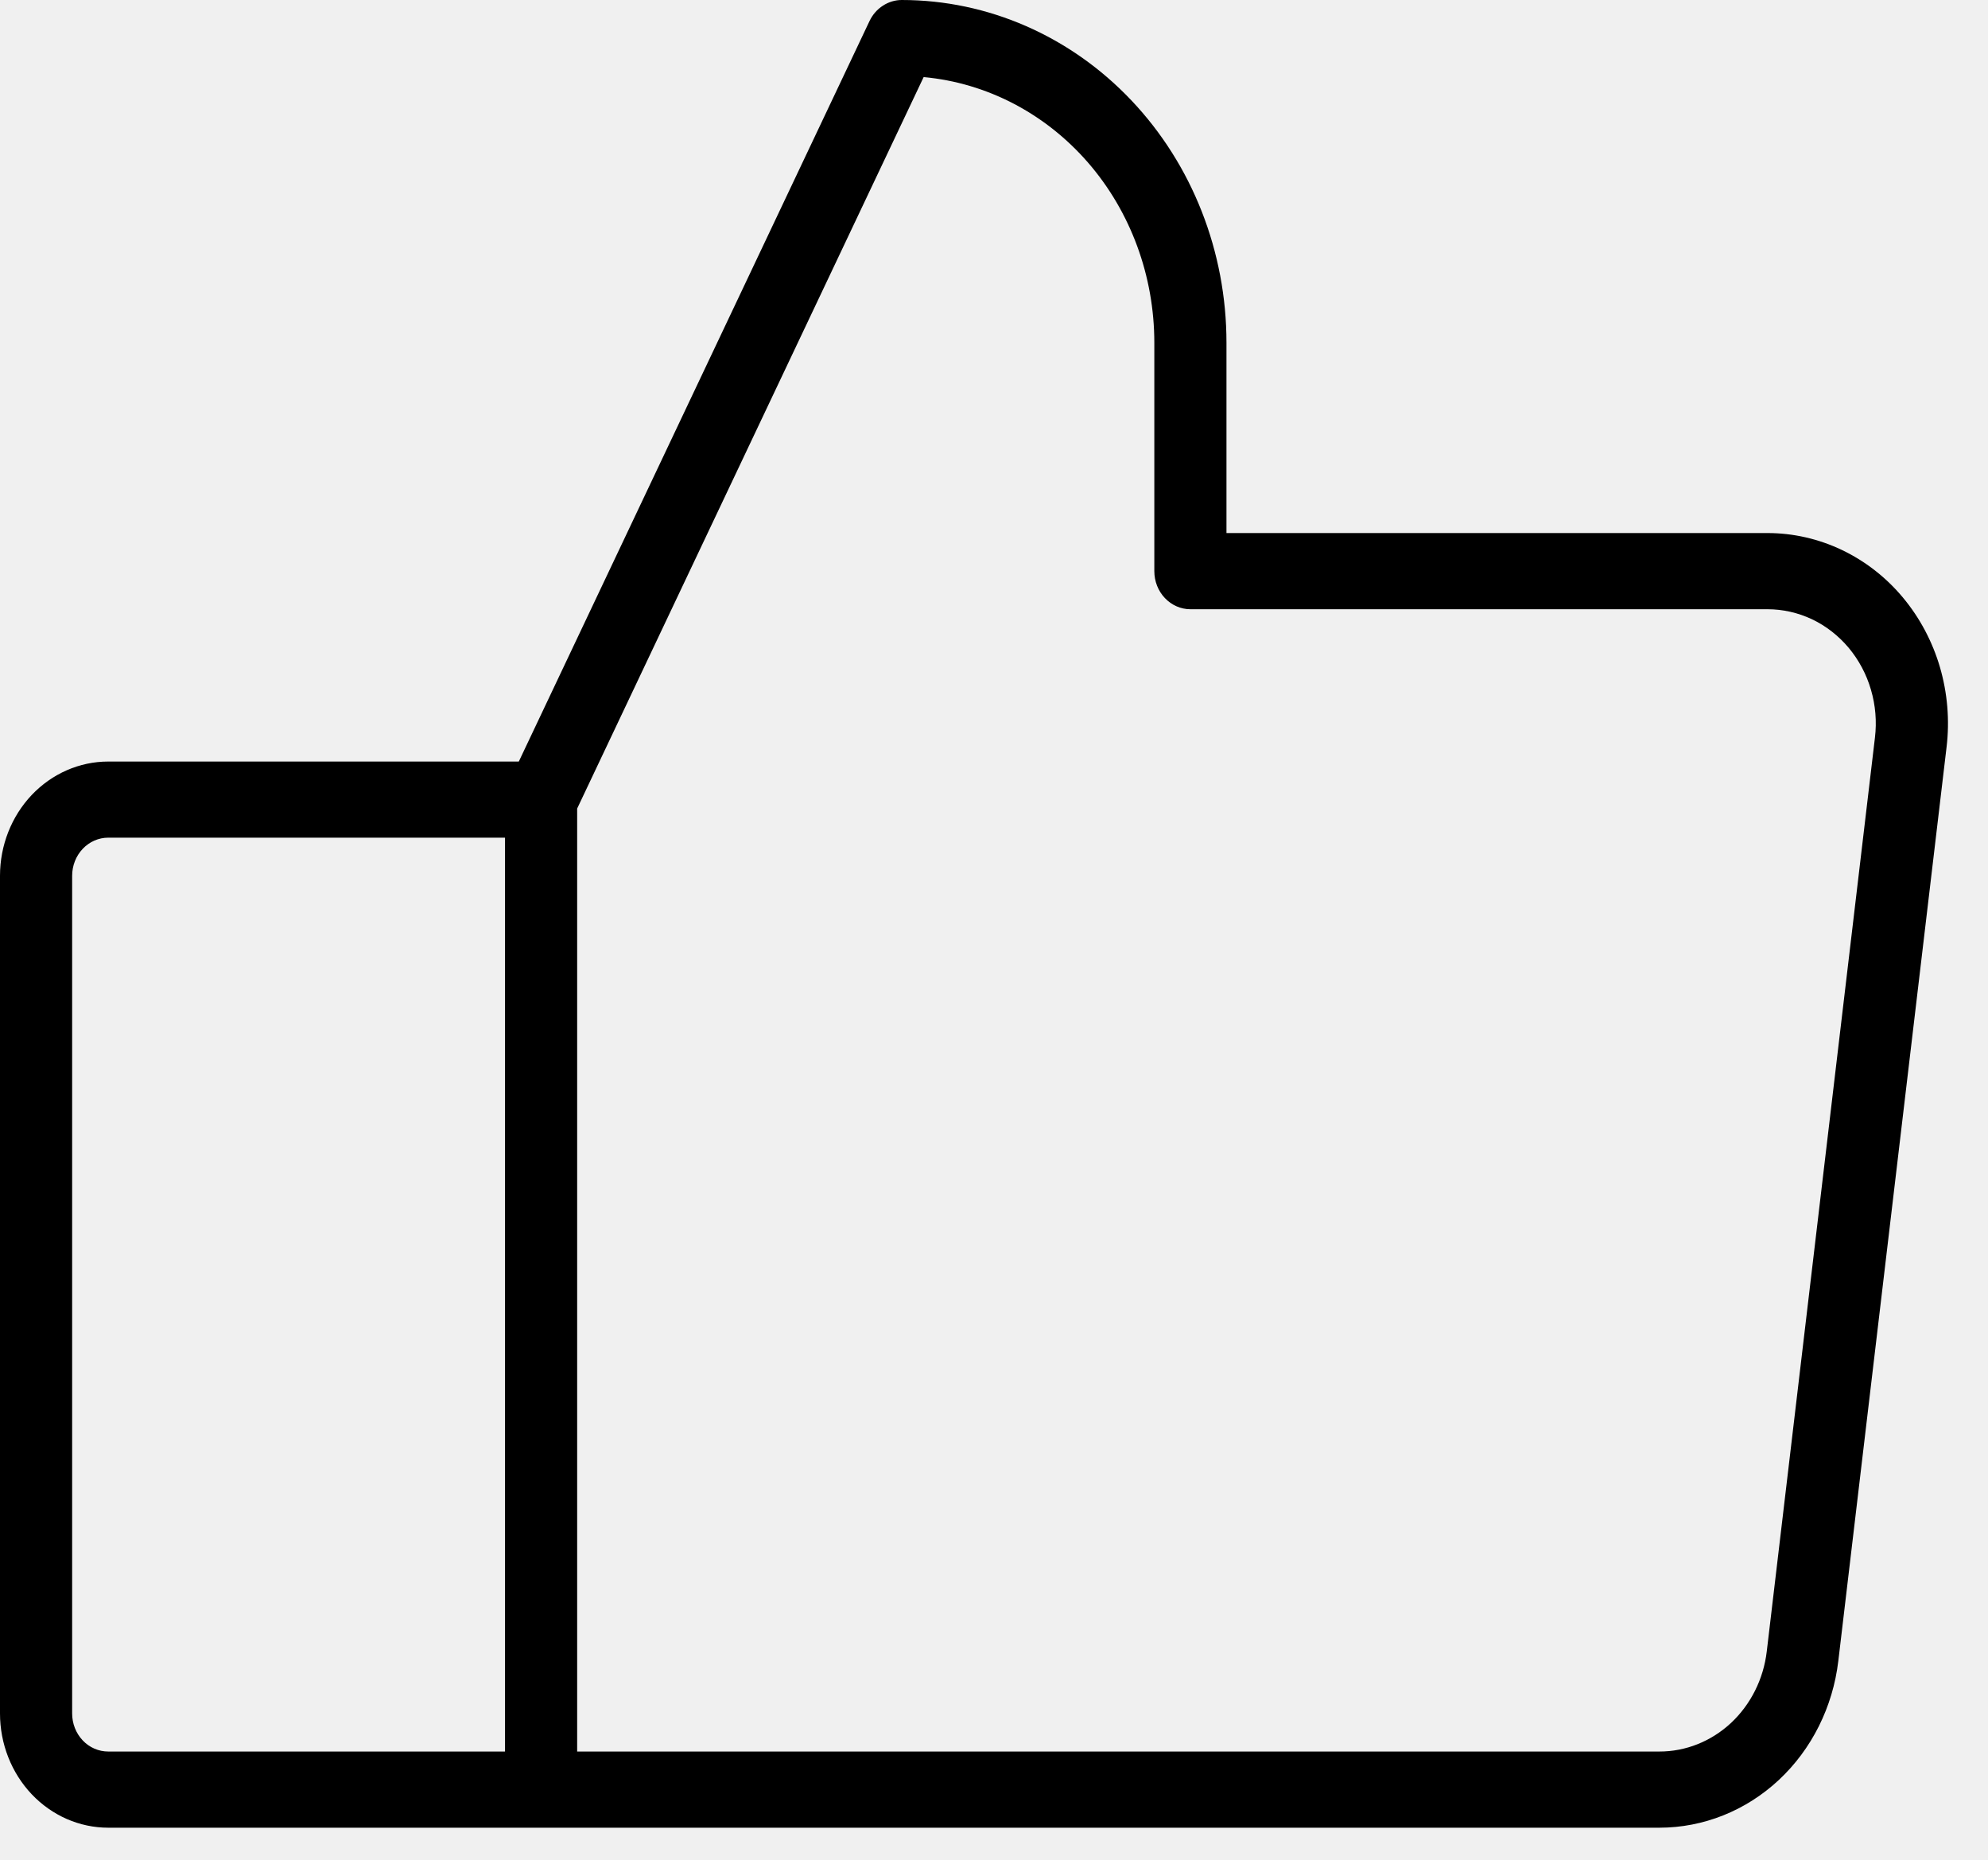
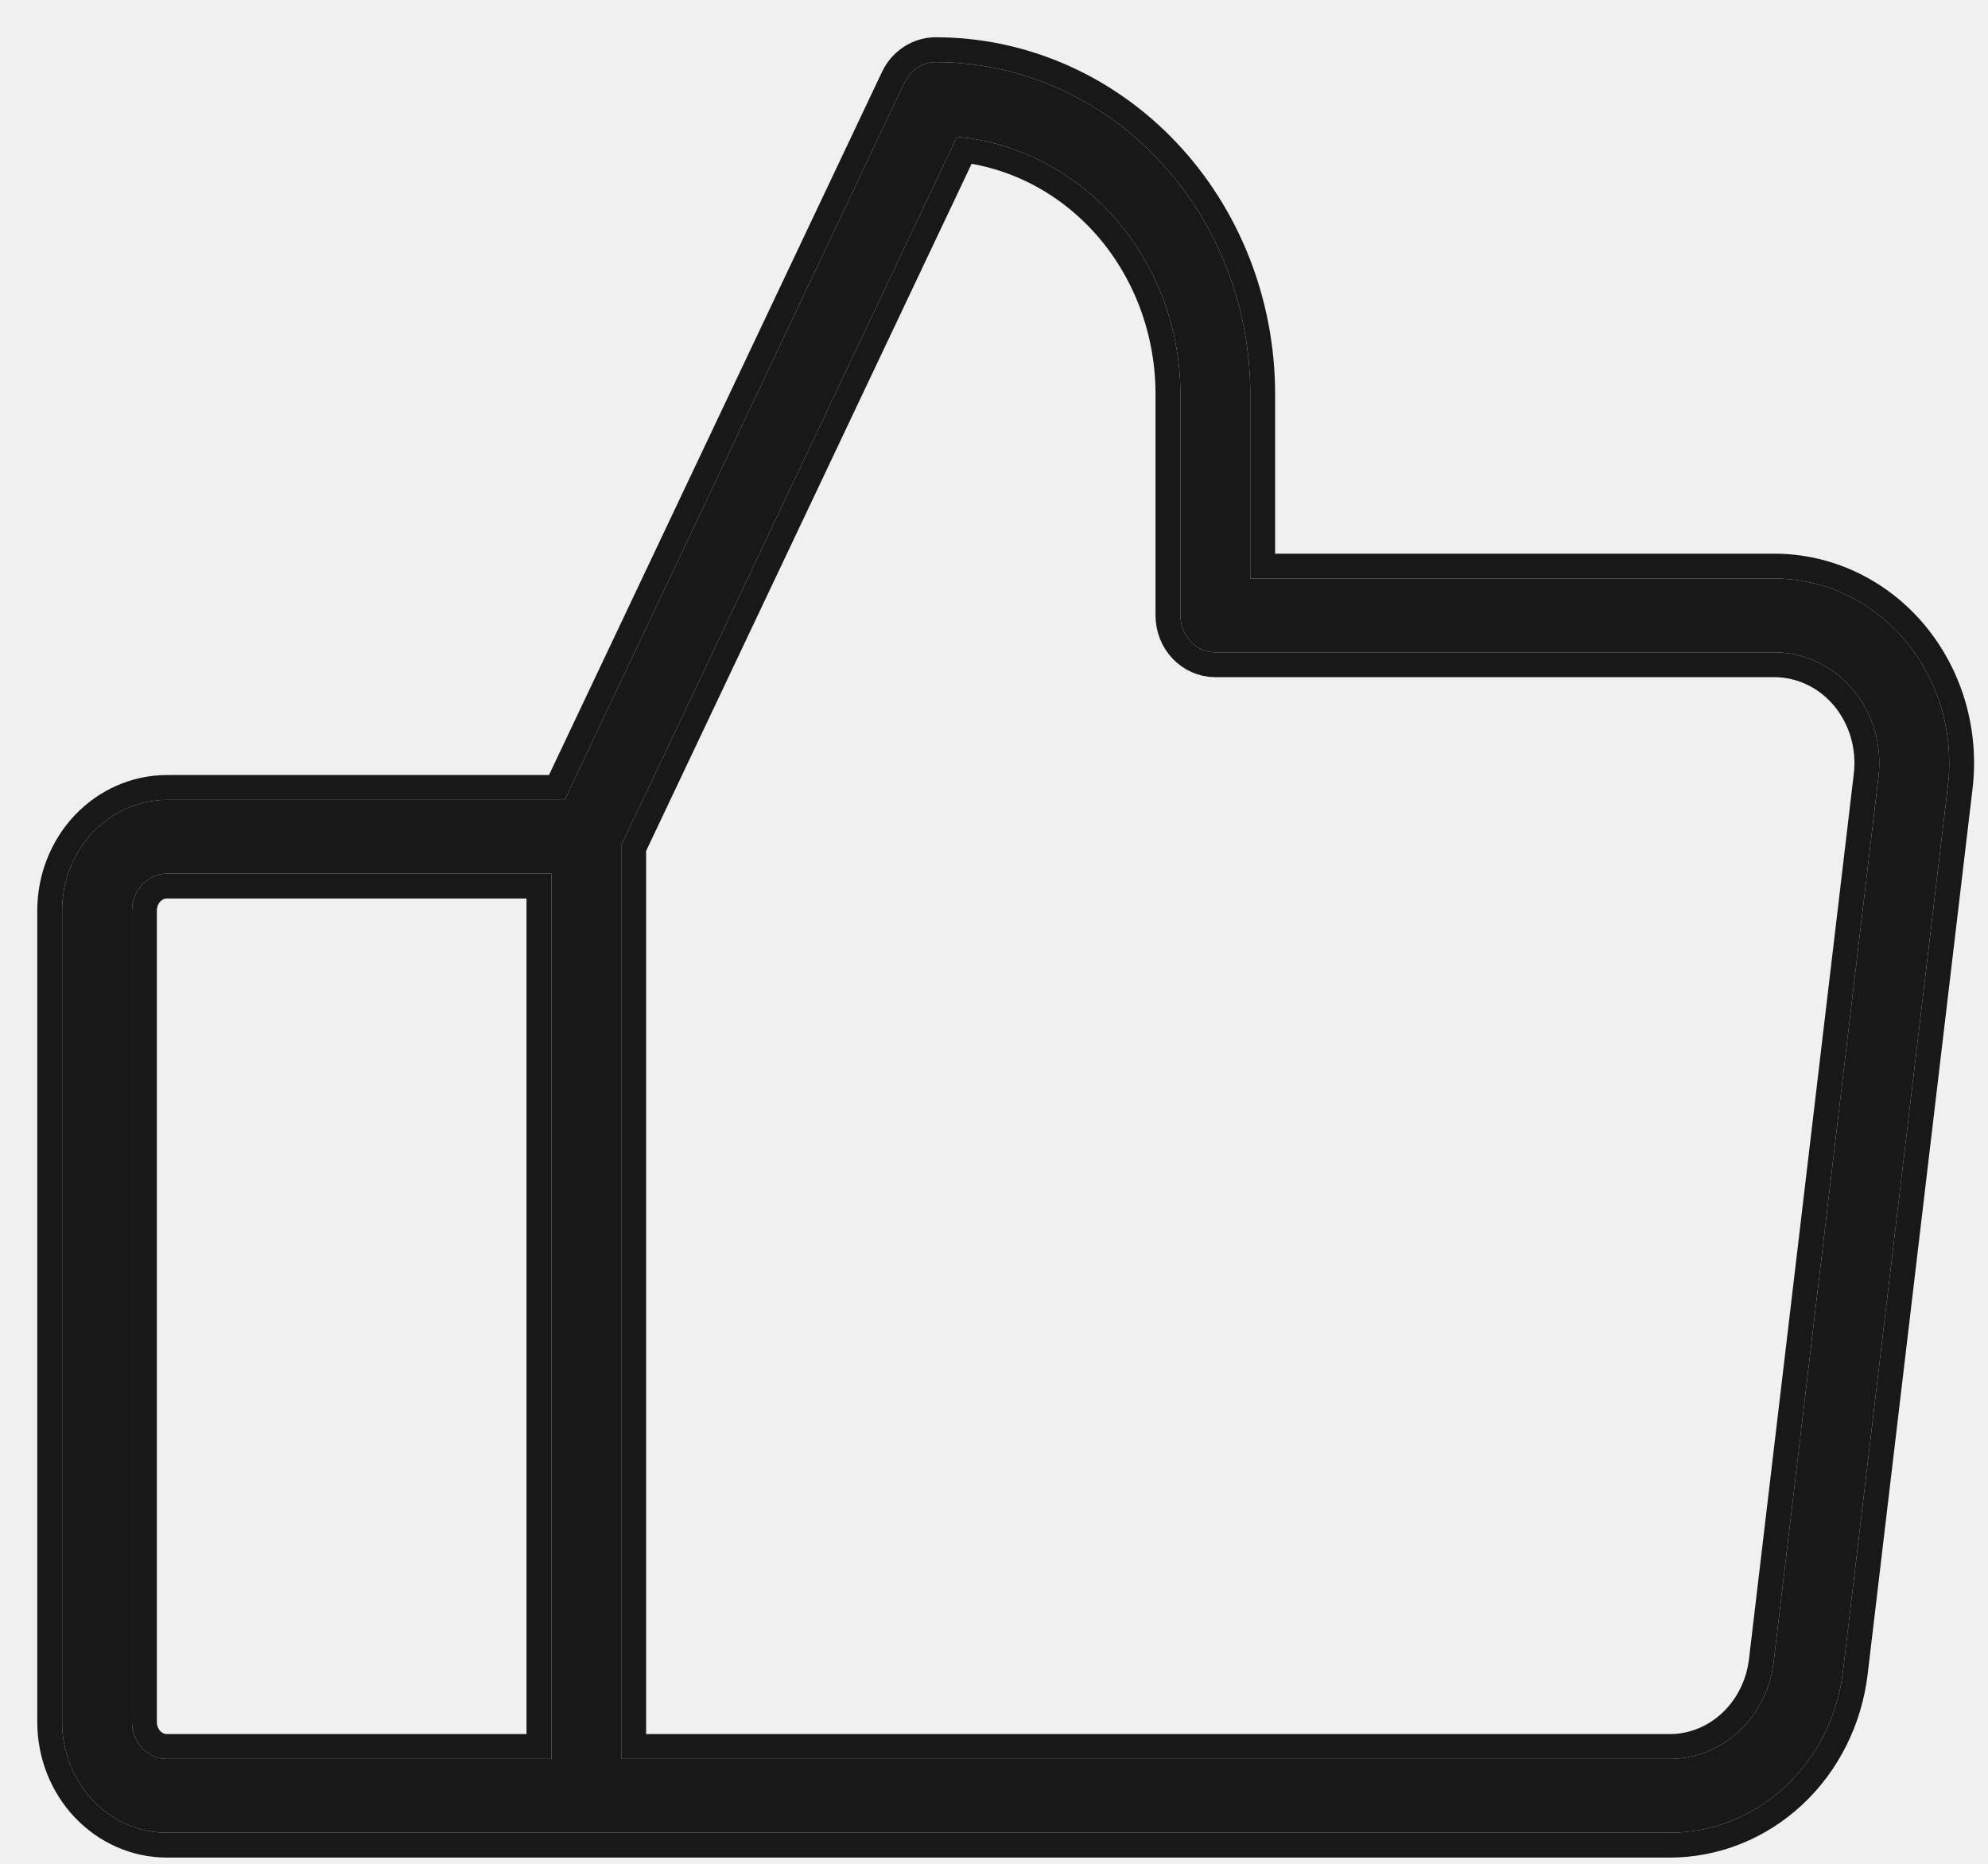
- <svg xmlns="http://www.w3.org/2000/svg" width="31" height="29" viewBox="0 0 31 29" fill="none">
-   <path d="M29.672 9.316C29.408 9 29.083 8.748 28.72 8.575C28.356 8.402 27.961 8.312 27.562 8.312H19.125V5.344C19.125 3.926 18.592 2.567 17.642 1.565C16.693 0.563 15.405 1.52224e-07 14.062 1.52224e-07C13.958 -7.88206e-05 13.855 0.031 13.767 0.089C13.678 0.146 13.606 0.229 13.559 0.328L8.09 11.875H1.688C1.24 11.875 0.811 12.063 0.494 12.397C0.178 12.731 0 13.184 0 13.656V26.719C0 27.191 0.178 27.644 0.494 27.978C0.811 28.312 1.24 28.5 1.688 28.5H25.875C26.561 28.5 27.223 28.236 27.737 27.757C28.251 27.278 28.581 26.617 28.666 25.899L30.354 11.649C30.404 11.232 30.368 10.807 30.251 10.405C30.133 10.003 29.936 9.632 29.672 9.316ZM7.875 27.312H1.688C1.538 27.312 1.395 27.25 1.29 27.139C1.184 27.027 1.125 26.876 1.125 26.719V13.656C1.125 13.499 1.184 13.348 1.29 13.236C1.395 13.125 1.538 13.062 1.688 13.062H7.875V27.312ZM29.237 11.502L27.55 25.752C27.499 26.183 27.3 26.579 26.992 26.867C26.683 27.154 26.286 27.313 25.875 27.312H9V12.608L14.403 1.202C15.385 1.292 16.299 1.768 16.965 2.534C17.631 3.301 18 4.304 18 5.344V8.906C18 9.064 18.059 9.215 18.165 9.326C18.27 9.437 18.413 9.5 18.562 9.5H27.562C27.802 9.5 28.038 9.554 28.257 9.657C28.475 9.761 28.669 9.913 28.828 10.102C28.986 10.292 29.105 10.514 29.175 10.756C29.246 10.997 29.267 11.252 29.237 11.502Z" fill="black" />
+ <svg xmlns="http://www.w3.org/2000/svg" width="32" height="30" viewBox="0 0 32 30" fill="none">
+   <mask id="path-1-outside-1_663_2473" maskUnits="userSpaceOnUse" x="0" y="0" width="32" height="30" fill="black">
+     <rect fill="white" width="32" height="30" />
+     <path d="M30.672 10.316C30.408 10 30.083 9.748 29.72 9.575C29.356 9.402 28.961 9.312 28.562 9.312H20.125V6.344C20.125 4.926 19.592 3.567 18.642 2.565C17.693 1.563 16.405 1 15.062 1C14.958 1 14.855 1.031 14.767 1.089C14.678 1.146 14.606 1.229 14.559 1.328L9.09 12.875H2.688C2.24 12.875 1.811 13.063 1.494 13.397C1.178 13.731 1 14.184 1 14.656V27.719C1 28.191 1.178 28.644 1.494 28.978C1.811 29.312 2.24 29.5 2.688 29.5H26.875C27.561 29.5 28.223 29.236 28.737 28.757C29.251 28.278 29.581 27.617 29.666 26.899L31.354 12.649C31.404 12.232 31.368 11.807 31.251 11.405C31.133 11.003 30.936 10.632 30.672 10.316ZM8.875 28.312H2.688C2.538 28.312 2.395 28.25 2.29 28.139C2.184 28.027 2.125 27.876 2.125 27.719V14.656C2.125 14.499 2.184 14.348 2.29 14.236C2.395 14.125 2.538 14.062 2.688 14.062H8.875V28.312ZM30.237 12.502L28.55 26.752C28.499 27.183 28.3 27.579 27.992 27.867C27.683 28.154 27.286 28.313 26.875 28.312H10V13.608L15.403 2.202C16.385 2.292 17.299 2.768 17.965 3.534C18.631 4.301 19 5.304 19 6.344V9.906C19 10.064 19.059 10.215 19.165 10.326C19.27 10.437 19.413 10.5 19.562 10.5H28.562C28.802 10.5 29.038 10.554 29.257 10.658C29.475 10.761 29.669 10.913 29.828 11.102C29.986 11.292 30.105 11.514 30.175 11.756C30.246 11.997 30.267 12.252 30.237 12.502Z" />
+   </mask>
+   <path d="M30.672 10.316C30.408 10 30.083 9.748 29.72 9.575C29.356 9.402 28.961 9.312 28.562 9.312H20.125V6.344C20.125 4.926 19.592 3.567 18.642 2.565C17.693 1.563 16.405 1 15.062 1C14.958 1 14.855 1.031 14.767 1.089C14.678 1.146 14.606 1.229 14.559 1.328L9.09 12.875H2.688C2.24 12.875 1.811 13.063 1.494 13.397C1.178 13.731 1 14.184 1 14.656V27.719C1 28.191 1.178 28.644 1.494 28.978C1.811 29.312 2.24 29.5 2.688 29.5H26.875C27.561 29.5 28.223 29.236 28.737 28.757C29.251 28.278 29.581 27.617 29.666 26.899L31.354 12.649C31.404 12.232 31.368 11.807 31.251 11.405C31.133 11.003 30.936 10.632 30.672 10.316ZM8.875 28.312H2.688C2.538 28.312 2.395 28.25 2.29 28.139C2.184 28.027 2.125 27.876 2.125 27.719V14.656C2.125 14.499 2.184 14.348 2.29 14.236C2.395 14.125 2.538 14.062 2.688 14.062H8.875V28.312ZM30.237 12.502L28.55 26.752C28.499 27.183 28.3 27.579 27.992 27.867C27.683 28.154 27.286 28.313 26.875 28.312H10V13.608L15.403 2.202C16.385 2.292 17.299 2.768 17.965 3.534C18.631 4.301 19 5.304 19 6.344V9.906C19 10.064 19.059 10.215 19.165 10.326C19.27 10.437 19.413 10.5 19.562 10.5H28.562C28.802 10.5 29.038 10.554 29.257 10.658C29.475 10.761 29.669 10.913 29.828 11.102C29.986 11.292 30.105 11.514 30.175 11.756C30.246 11.997 30.267 12.252 30.237 12.502Z" fill="#181818" />
+   <path d="M30.672 10.316C30.408 10 30.083 9.748 29.72 9.575C29.356 9.402 28.961 9.312 28.562 9.312H20.125V6.344C20.125 4.926 19.592 3.567 18.642 2.565C17.693 1.563 16.405 1 15.062 1C14.958 1 14.855 1.031 14.767 1.089C14.678 1.146 14.606 1.229 14.559 1.328L9.09 12.875H2.688C2.24 12.875 1.811 13.063 1.494 13.397C1.178 13.731 1 14.184 1 14.656V27.719C1 28.191 1.178 28.644 1.494 28.978C1.811 29.312 2.24 29.5 2.688 29.5H26.875C27.561 29.5 28.223 29.236 28.737 28.757C29.251 28.278 29.581 27.617 29.666 26.899L31.354 12.649C31.404 12.232 31.368 11.807 31.251 11.405C31.133 11.003 30.936 10.632 30.672 10.316ZM8.875 28.312H2.688C2.538 28.312 2.395 28.25 2.29 28.139C2.184 28.027 2.125 27.876 2.125 27.719V14.656C2.125 14.499 2.184 14.348 2.29 14.236C2.395 14.125 2.538 14.062 2.688 14.062H8.875V28.312ZM30.237 12.502L28.55 26.752C28.499 27.183 28.3 27.579 27.992 27.867C27.683 28.154 27.286 28.313 26.875 28.312H10V13.608L15.403 2.202C16.385 2.292 17.299 2.768 17.965 3.534C18.631 4.301 19 5.304 19 6.344V9.906C19 10.064 19.059 10.215 19.165 10.326C19.27 10.437 19.413 10.5 19.562 10.5H28.562C28.802 10.5 29.038 10.554 29.257 10.658C29.475 10.761 29.669 10.913 29.828 11.102C29.986 11.292 30.105 11.514 30.175 11.756C30.246 11.997 30.267 12.252 30.237 12.502Z" stroke="#181818" stroke-width="0.8" mask="url(#path-1-outside-1_663_2473)" />
</svg>
